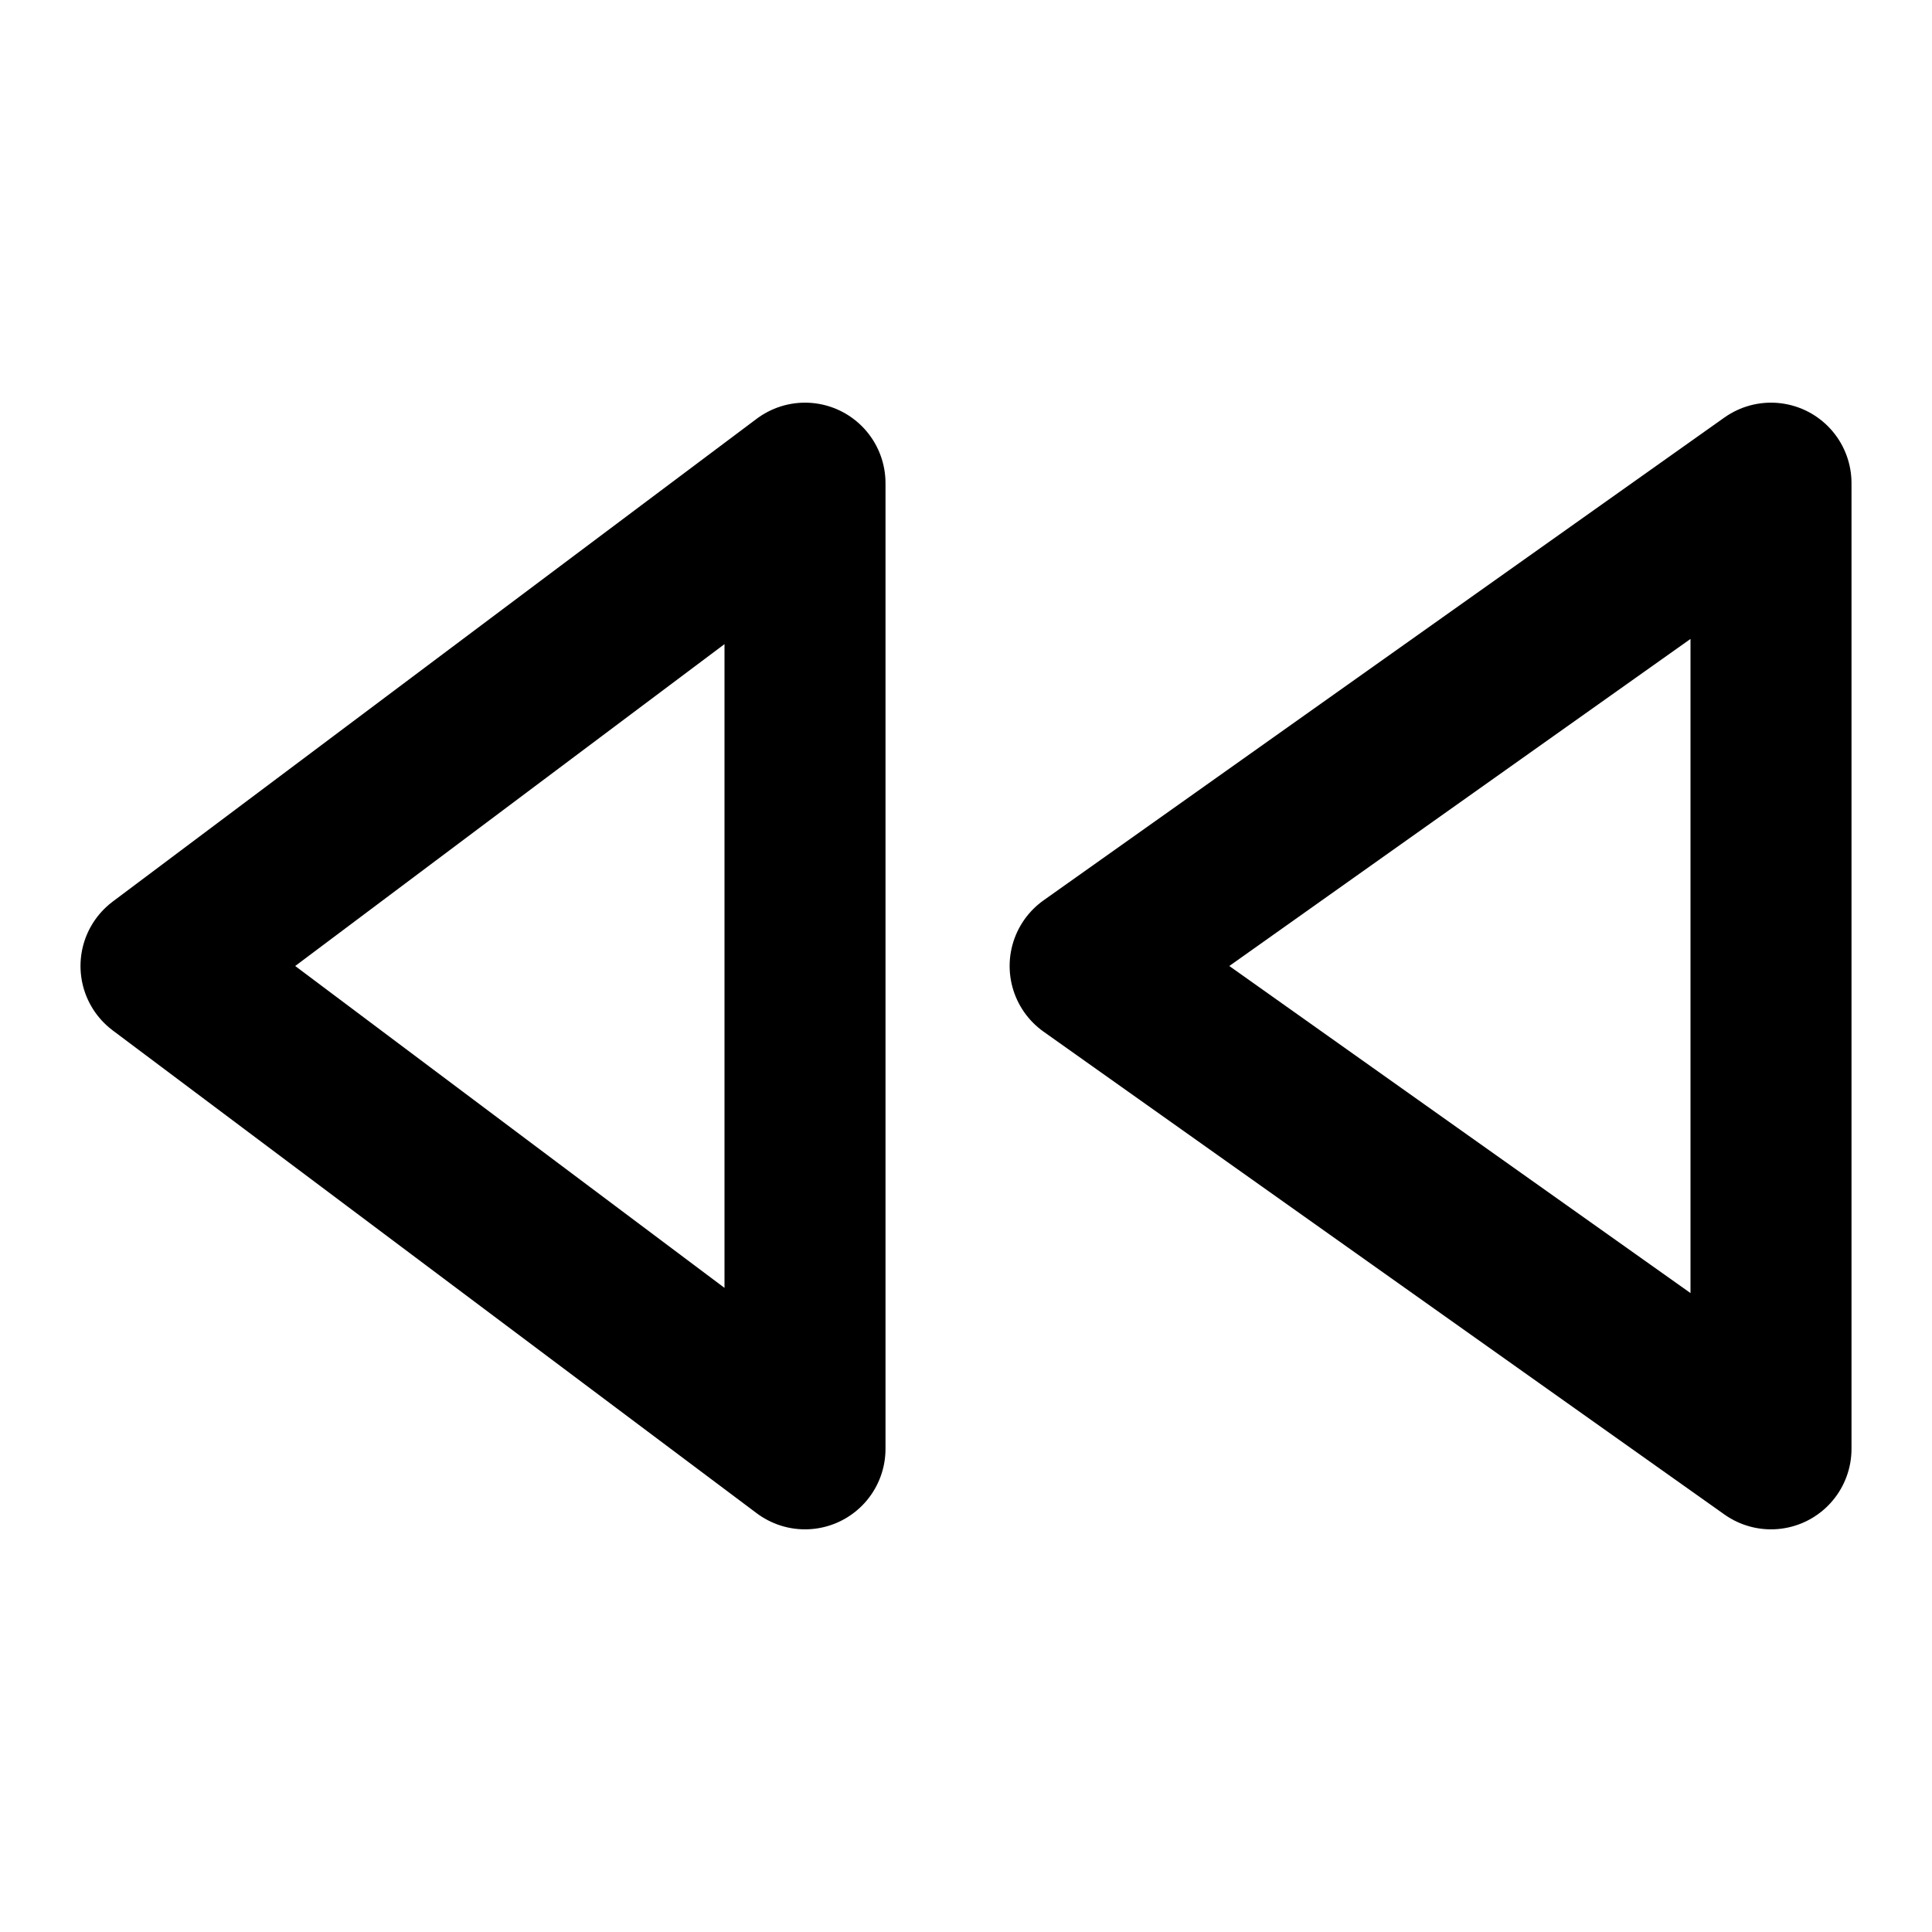
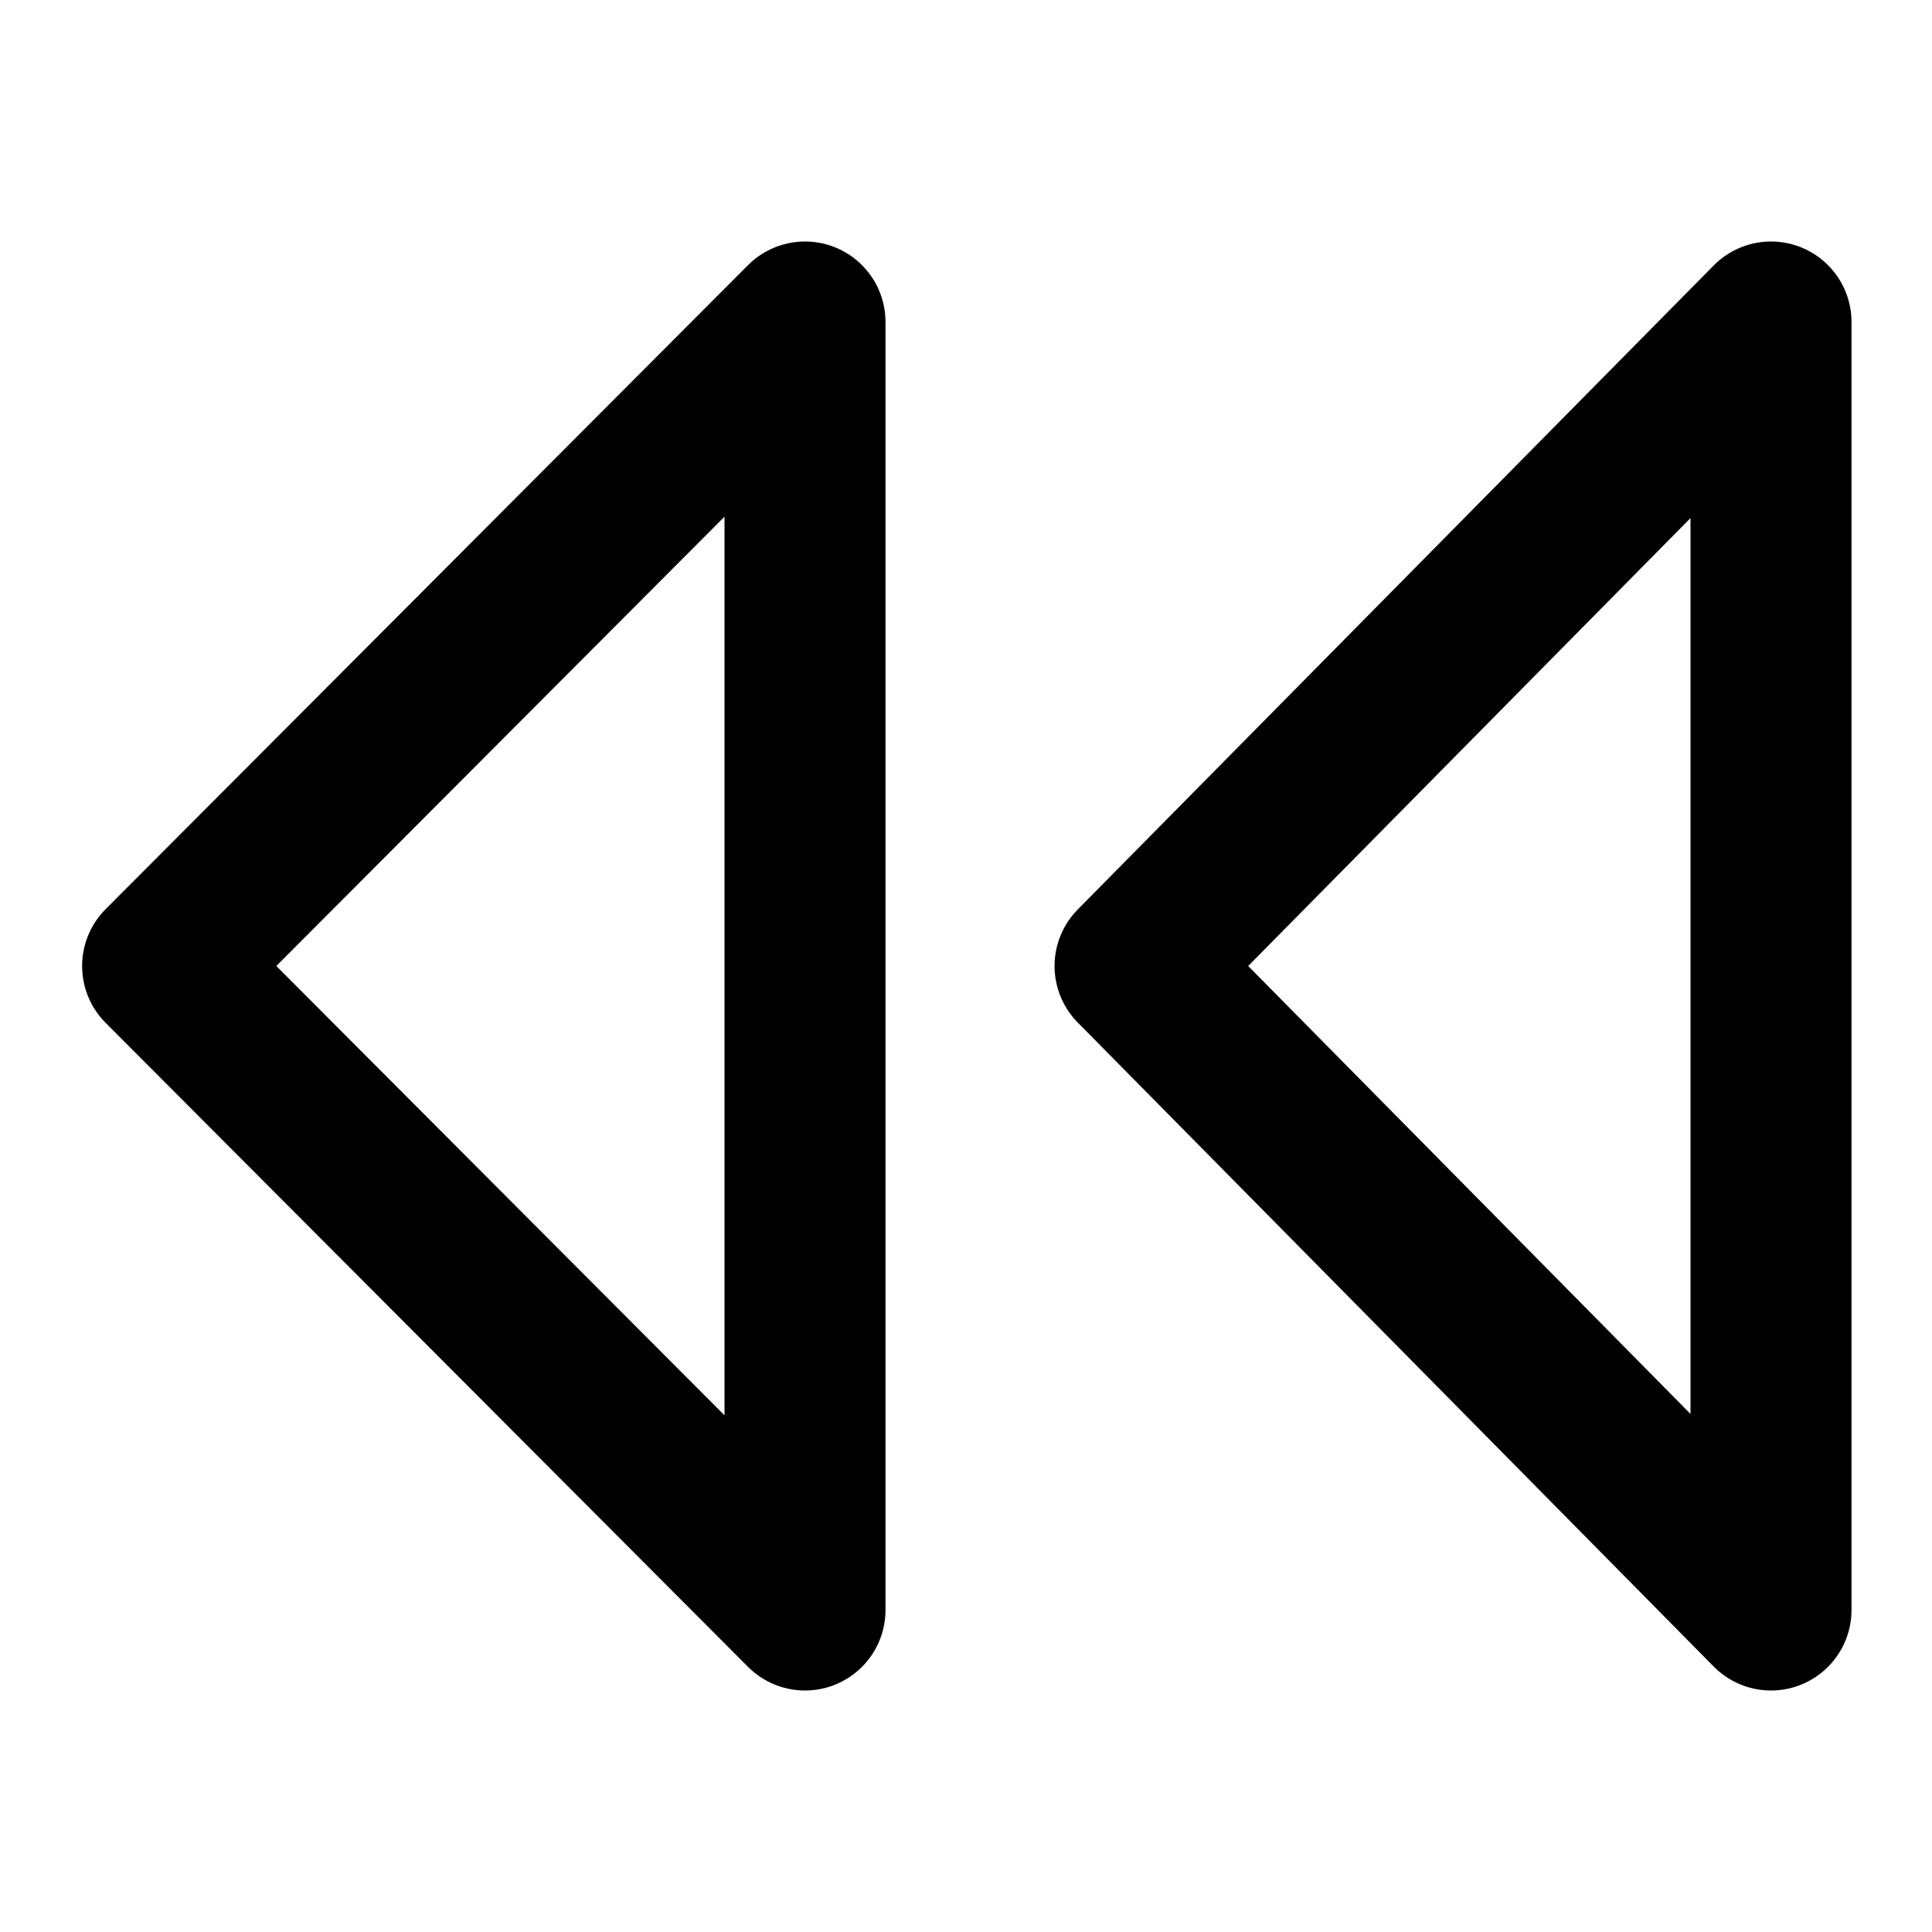
<svg xmlns="http://www.w3.org/2000/svg" width="24" height="24" viewBox="0 0 24 24" fill="none" stroke="currentColor" stroke-width="2" stroke-linecap="butt" stroke-linejoin="round">
-   <path d="M22 17.998L13.542 12L22 6.002L22 17.998ZM10 17.998L2 12L10 6.002L10 17.998Z" />
+   <path d="M22 20L14.1 12L22 4ZM10 20L2.02 12L10 4Z" />
</svg>
